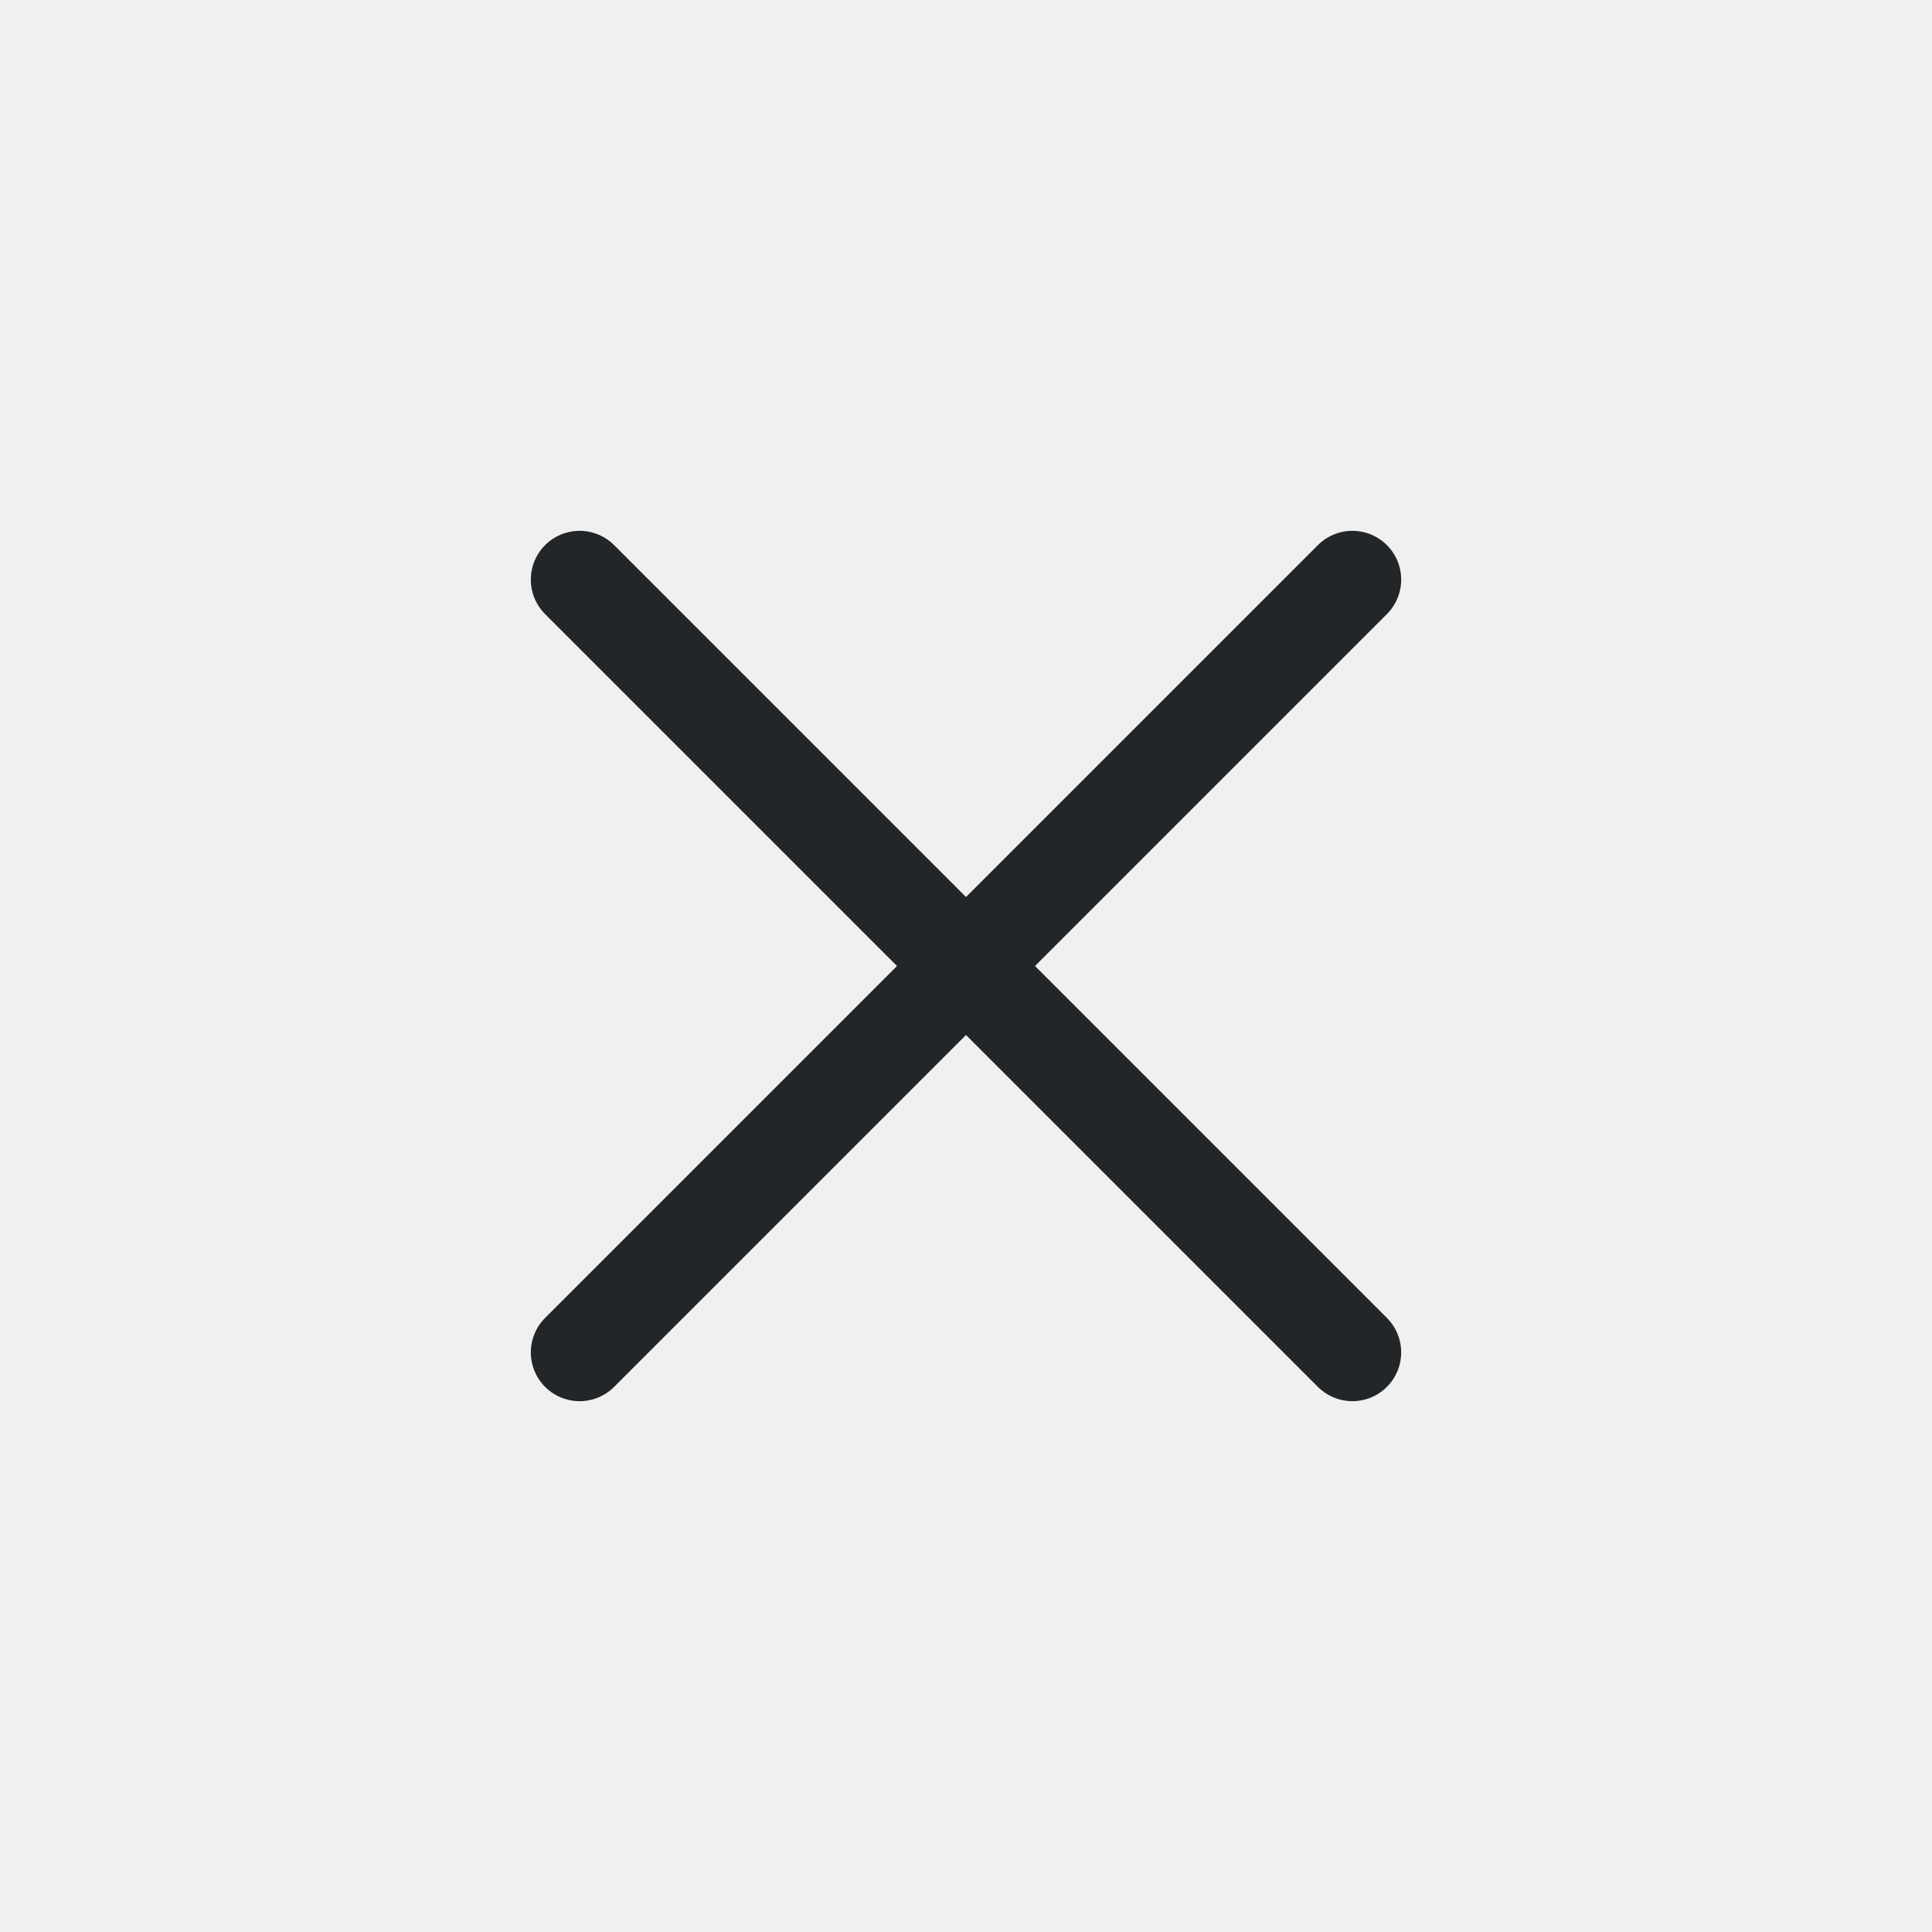
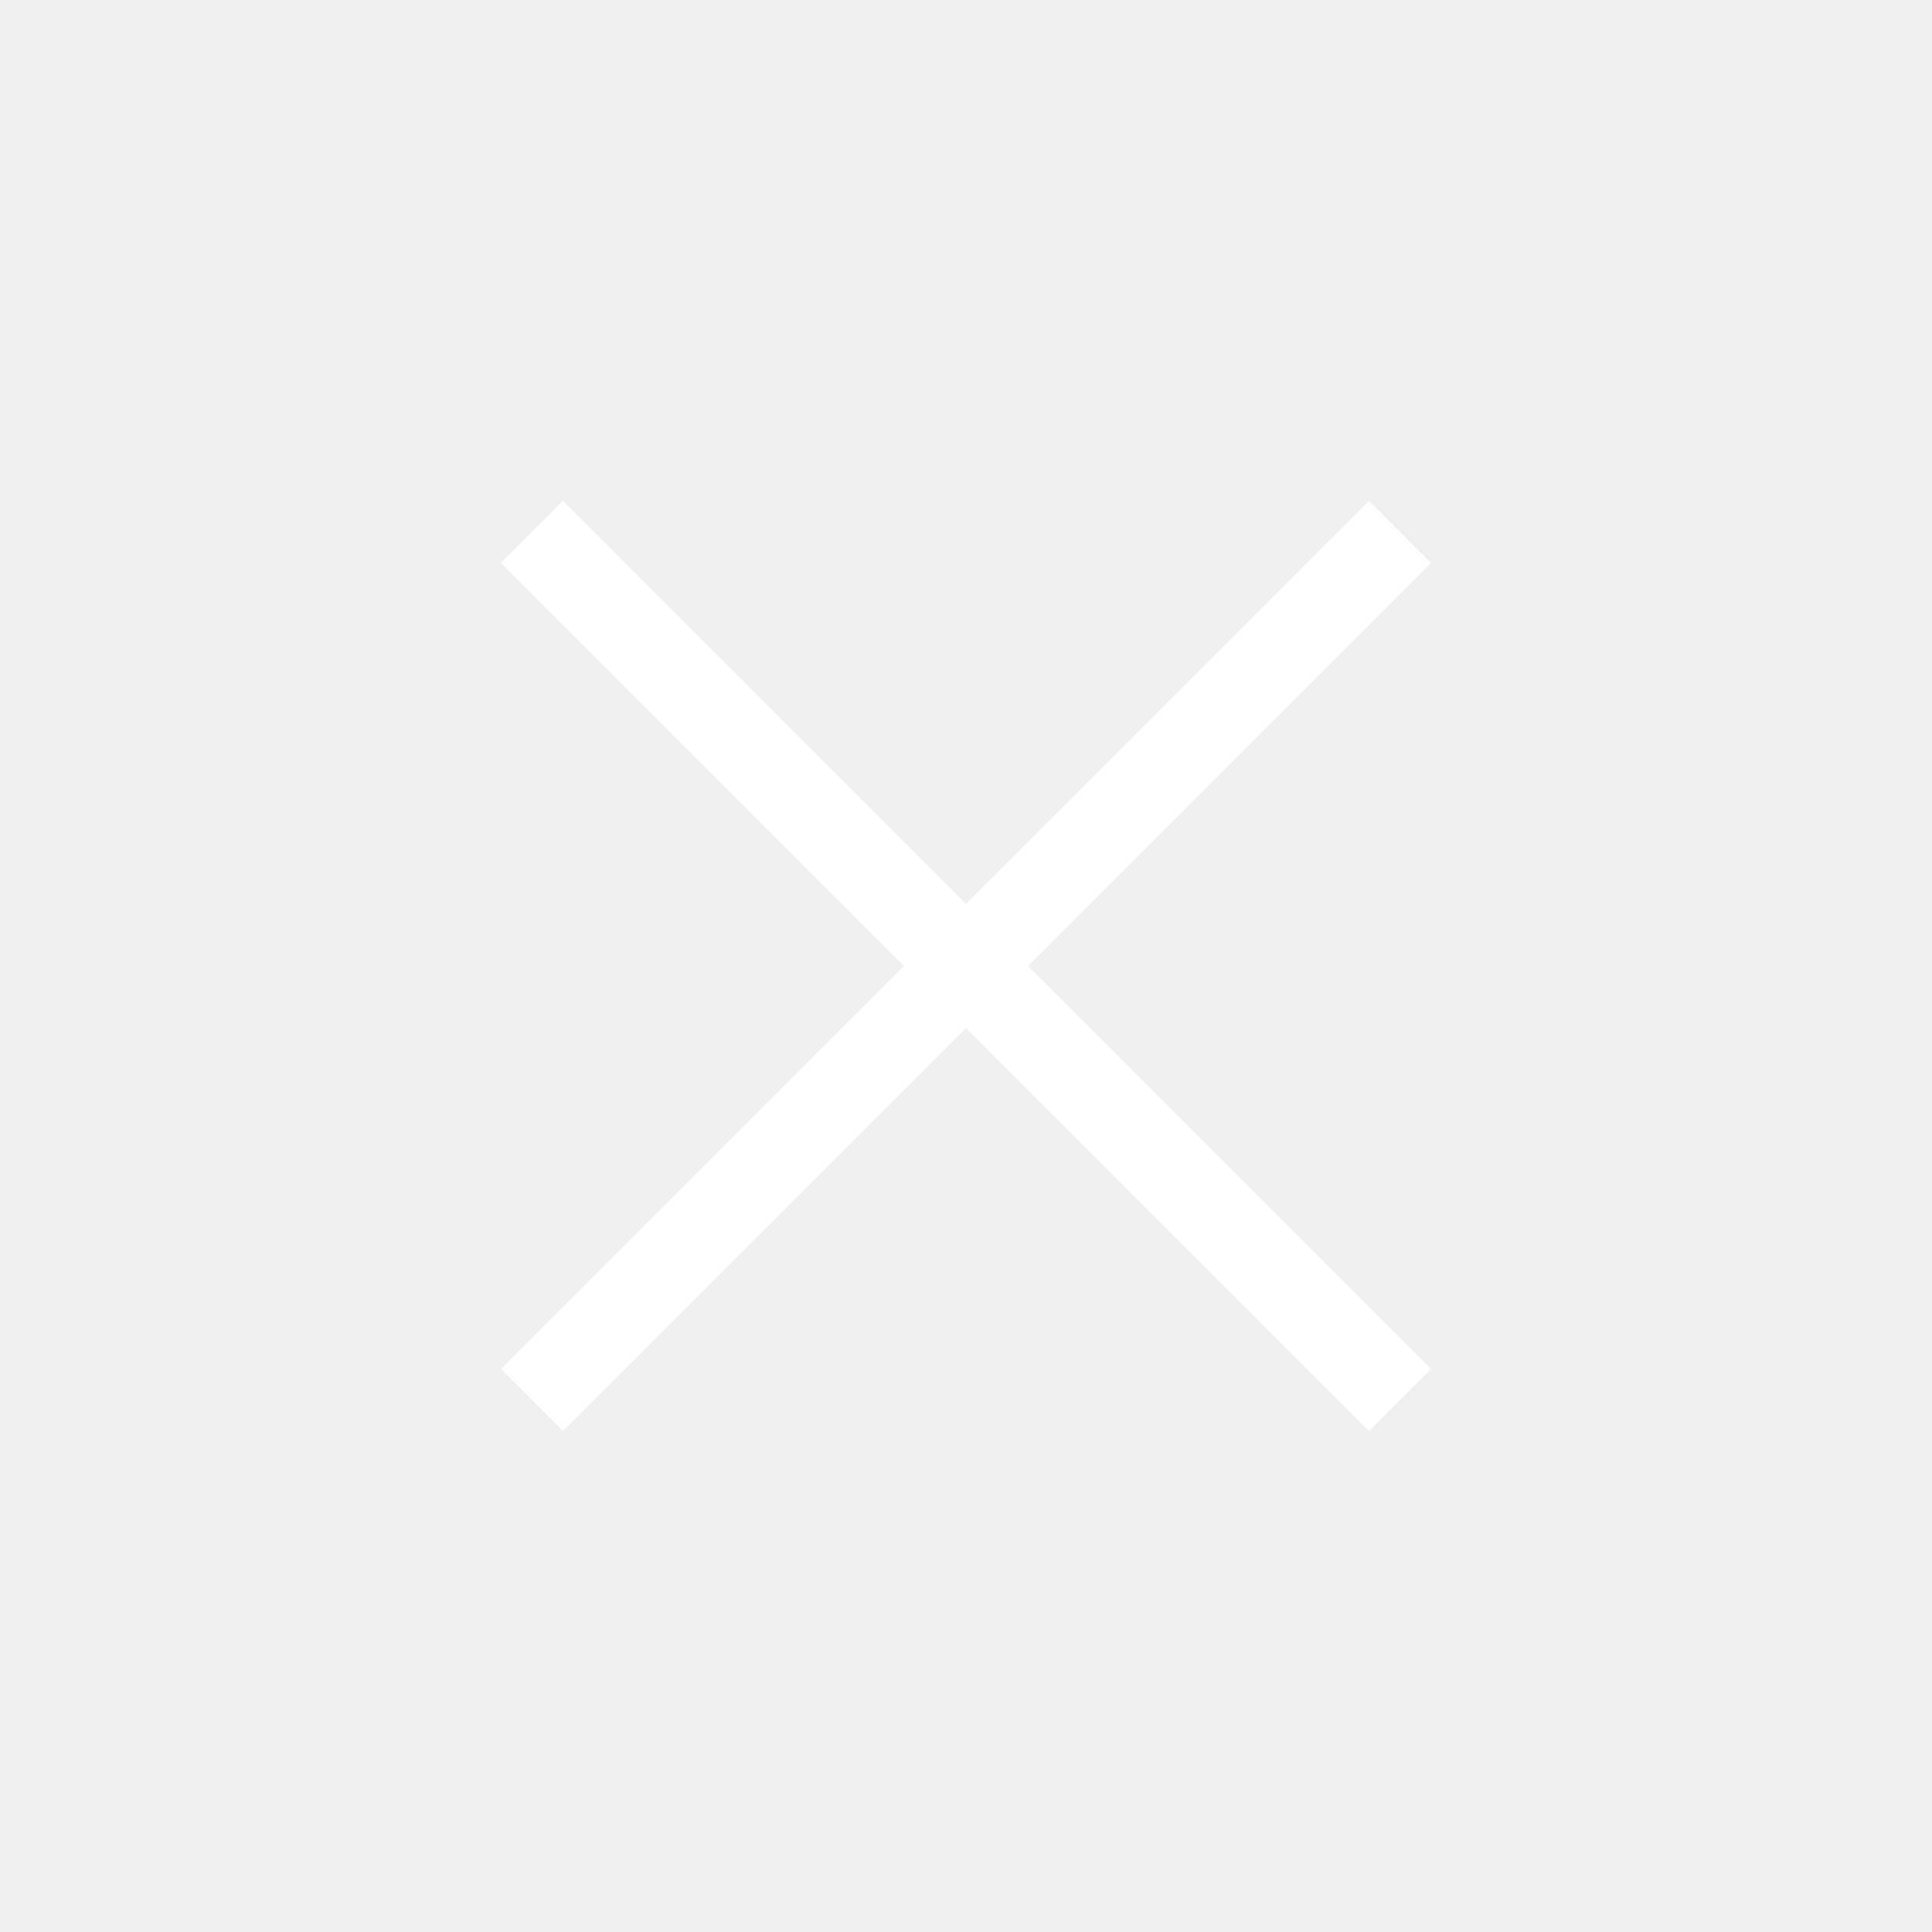
<svg xmlns="http://www.w3.org/2000/svg" viewBox="0 0 50 50" version="1.2" baseProfile="tiny">
  <defs>
</defs>
  <g fill="none" stroke="black" stroke-width="1" fill-rule="evenodd" stroke-linecap="square" stroke-linejoin="bevel">
-     <g fill="none" stroke="#232629" stroke-opacity="1" stroke-width="1.01" stroke-linecap="round" stroke-linejoin="miter" stroke-miterlimit="2" transform="matrix(2.5,0,0,2.5,2.5,2.5)" font-family="Noto Sans" font-size="10" font-weight="400" font-style="normal">
-       <polyline fill="none" vector-effect="none" points="5,5 13,13 " />
-       <polyline fill="none" vector-effect="none" points="13,5 5,13 " />
+     <g fill="#000000" fill-opacity="1" stroke="none" transform="matrix(2.27273,0,0,2.27273,0,0)" font-family="Noto Sans" font-size="10" font-weight="400" font-style="normal" opacity="0.001">
+       <rect x="0" y="0" width="22" height="22" />
+     </g>
+     <g fill="#ffffff" fill-opacity="1" stroke="none" transform="matrix(1.60706,-1.60706,1.60706,1.60706,62.0056,0.642014)" font-family="Noto Sans" font-size="10" font-weight="400" font-style="normal">
+       <rect x="-19.592" y="-10.925" width="1" height="13.979" />
+     </g>
+     <g fill="#ffffff" fill-opacity="1" stroke="none" transform="matrix(-1.60706,-1.60706,-1.60706,1.60706,62.0056,0.642014)" font-family="Noto Sans" font-size="10" font-weight="400" font-style="normal">
+       <rect x="3.435" y="12.102" width="1" height="13.979" />
    </g>
    <g fill="none" stroke="#000000" stroke-opacity="1" stroke-width="1" stroke-linecap="square" stroke-linejoin="bevel" transform="matrix(1,0,0,1,0,0)" font-family="Noto Sans" font-size="10" font-weight="400" font-style="normal">
</g>
  </g>
</svg>
